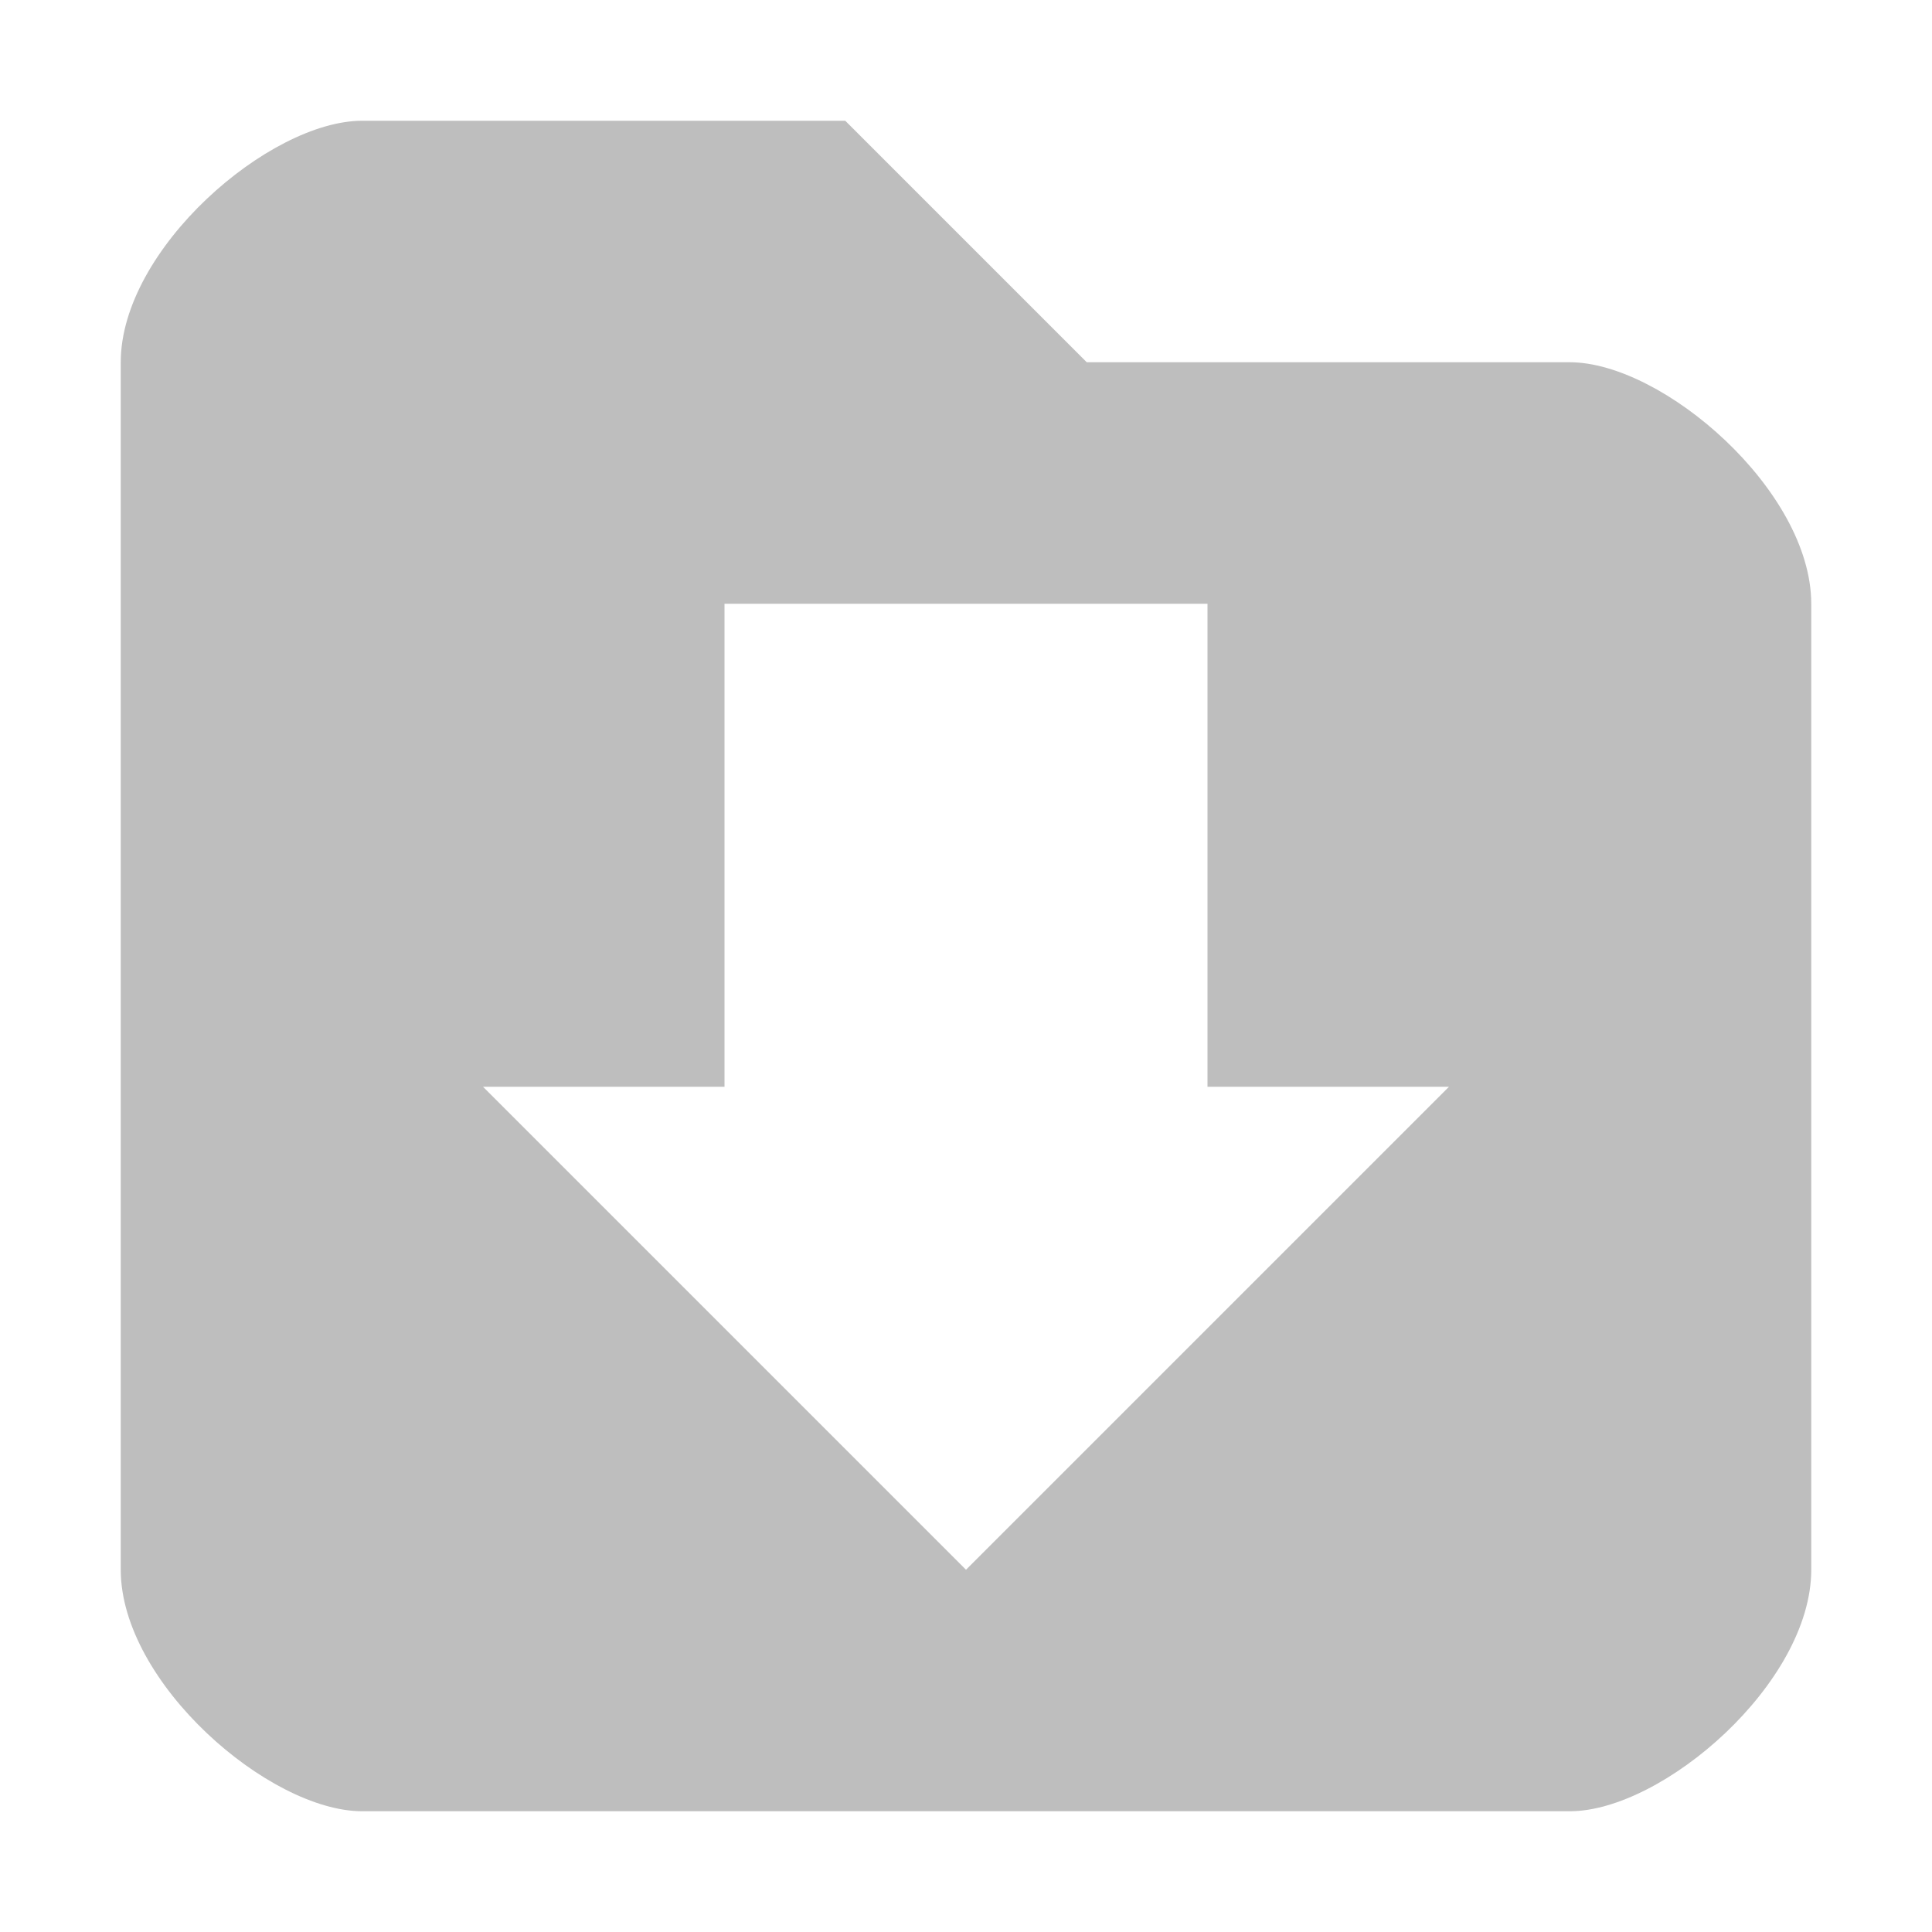
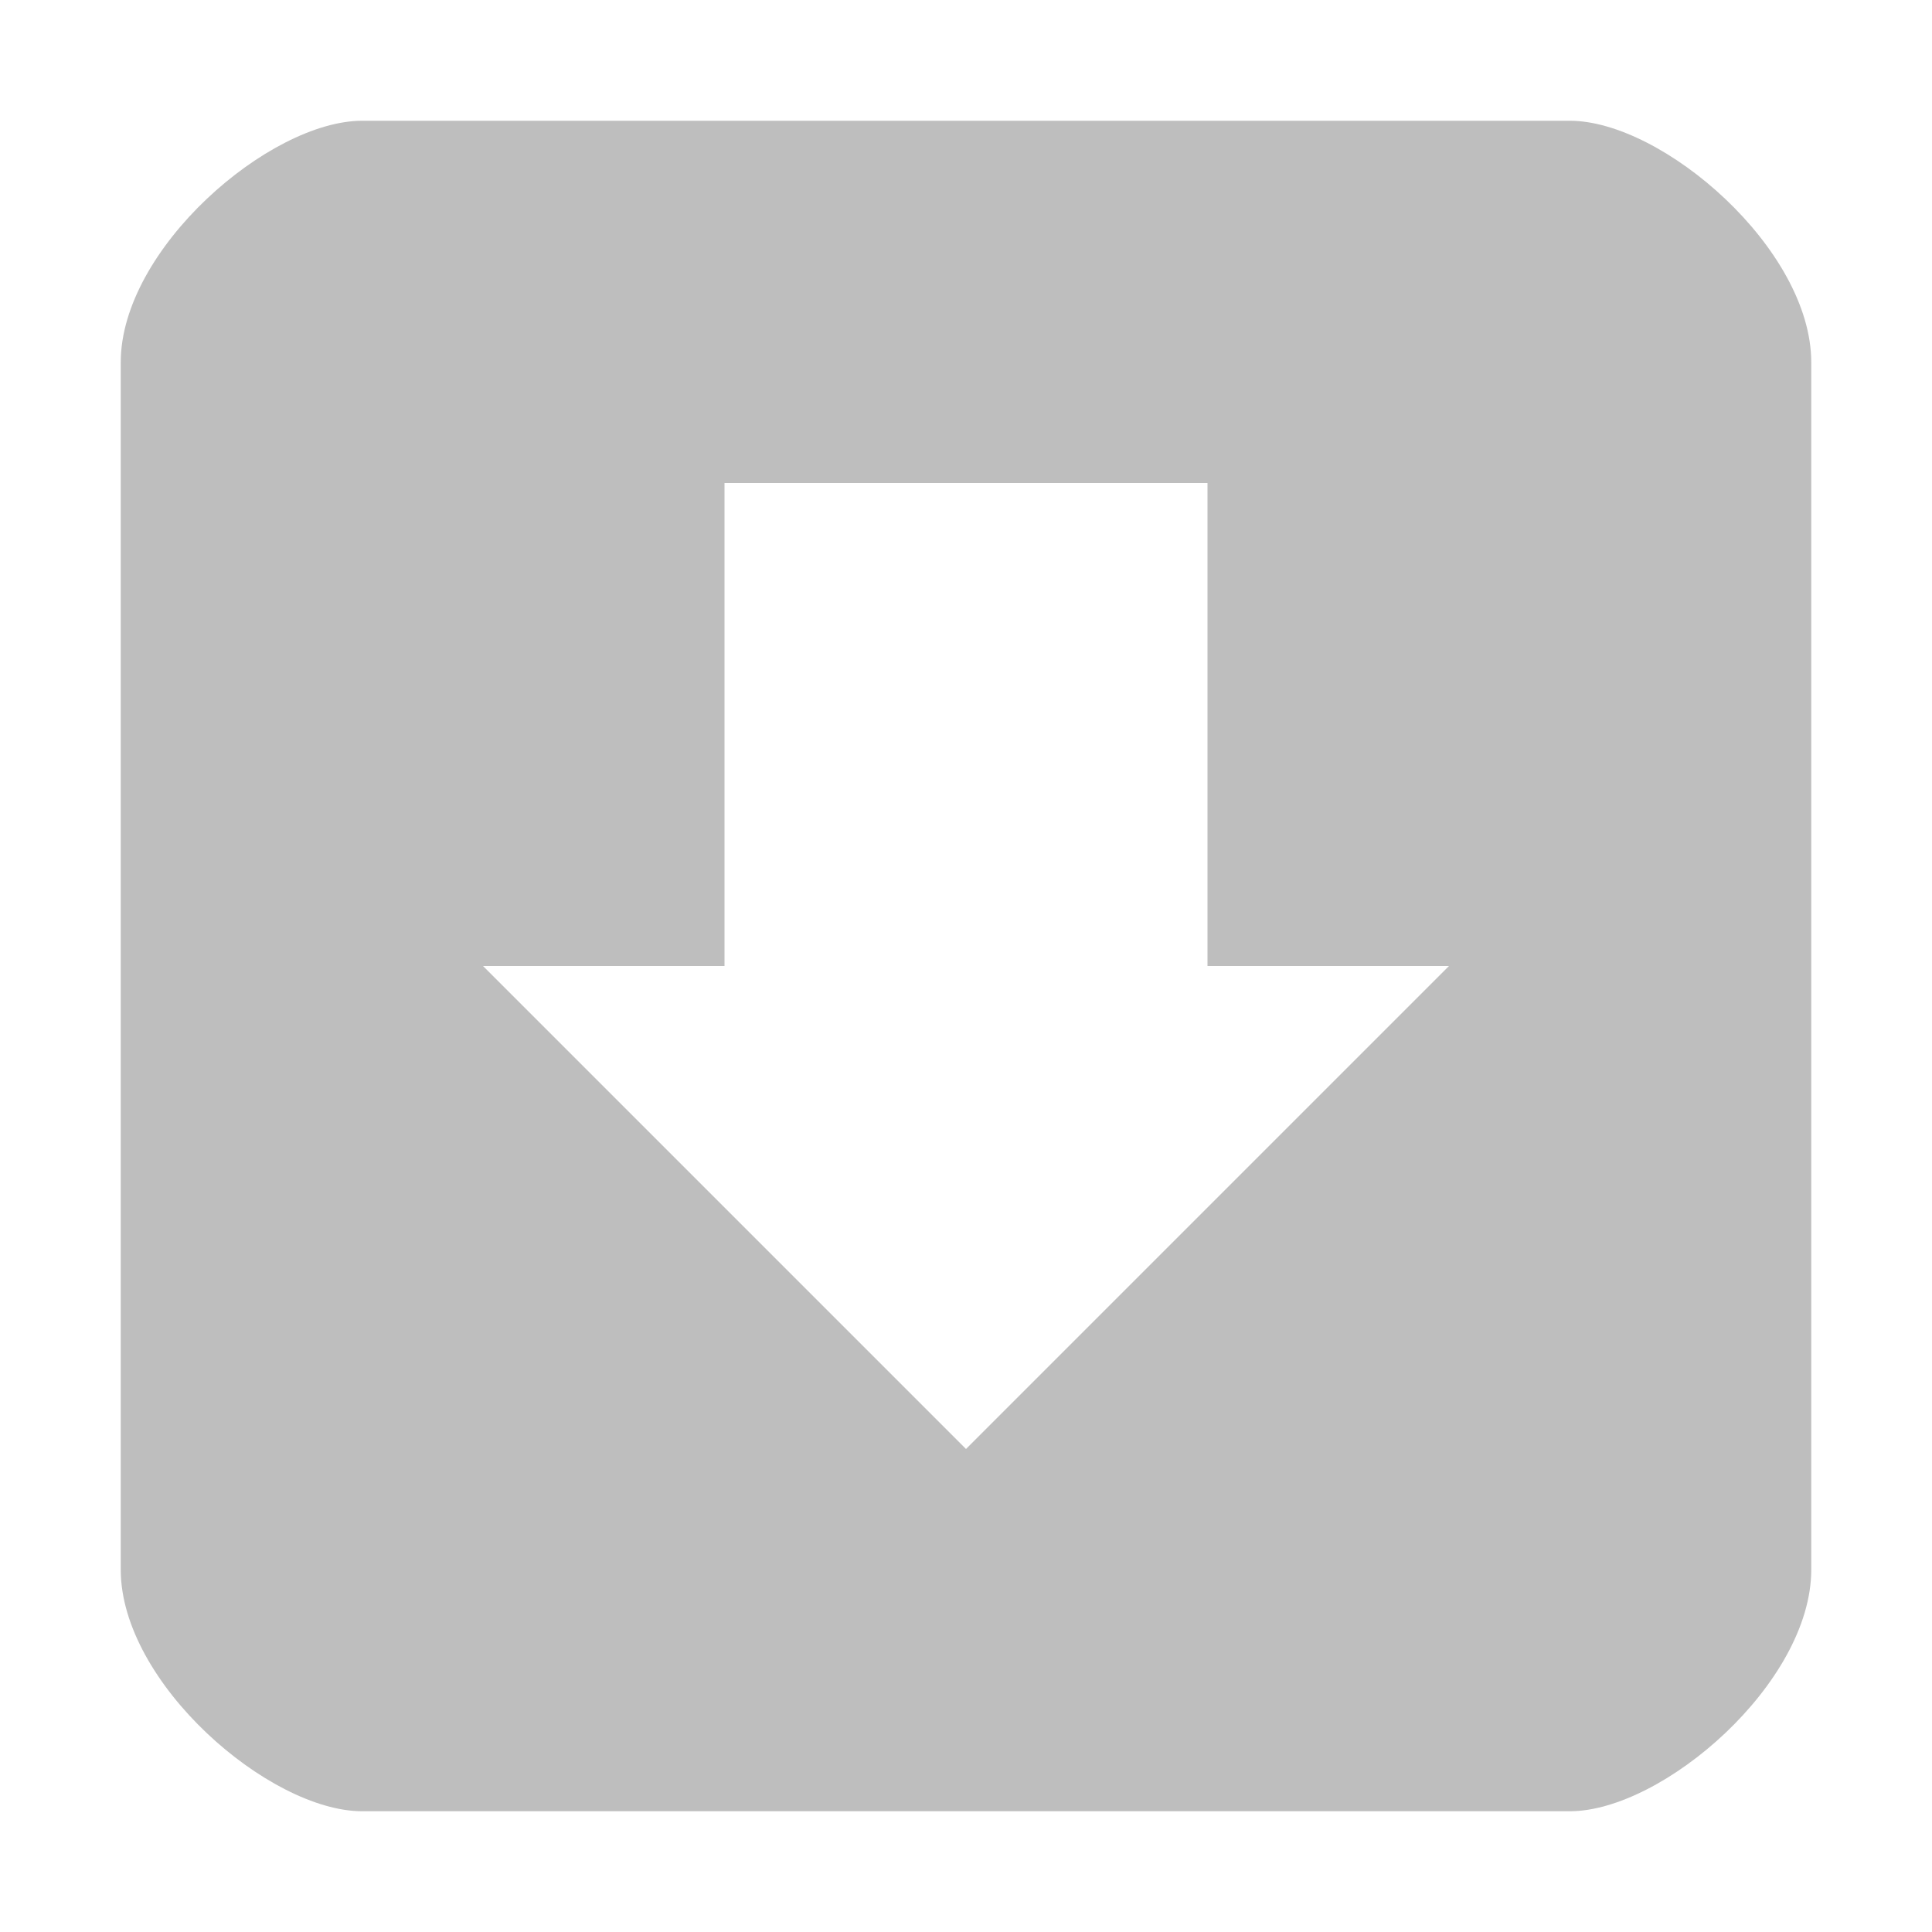
<svg xmlns="http://www.w3.org/2000/svg" width="16" height="16" viewBox="0 0 16 16" id="svg2" version="1.1">
  <defs id="defs8" />
-   <path style="fill:#bebebe;fill-opacity:1" d="M 3 1 C 2.23 1 1 2.062 1 3 L 1 13 C 1 13.938 2.23 15 3 15 L 13 15 C 13.77 15 15 13.938 15 13 L 15 5 C 15 4.062 13.771 3 13 3 L 9 3 L 7 1 L 3 1 z M 6 5 L 10 5 L 10 9 L 11 9 L 12 9 L 8 13 L 4 9 L 5 9 L 6 9 L 6 5 z " id="path4" />
+   <path style="fill:#bebebe;fill-opacity:1" d="M 3,1 C 2.23,1 1,2.062 1,3 l 0,2 0,8 c 0,0.938 1.23,2 2,2 l 10,0 c 0.77,0 2,-1.062 2,-2 L 15,5 15,3 C 15,2.062 13.77,1 13,1 L 9,1 7,1 Z m 3,3 4,0 0,4 1,0 1,0 -4,4 -4,-4 1,0 1,0 z" id="path4" />
</svg>
